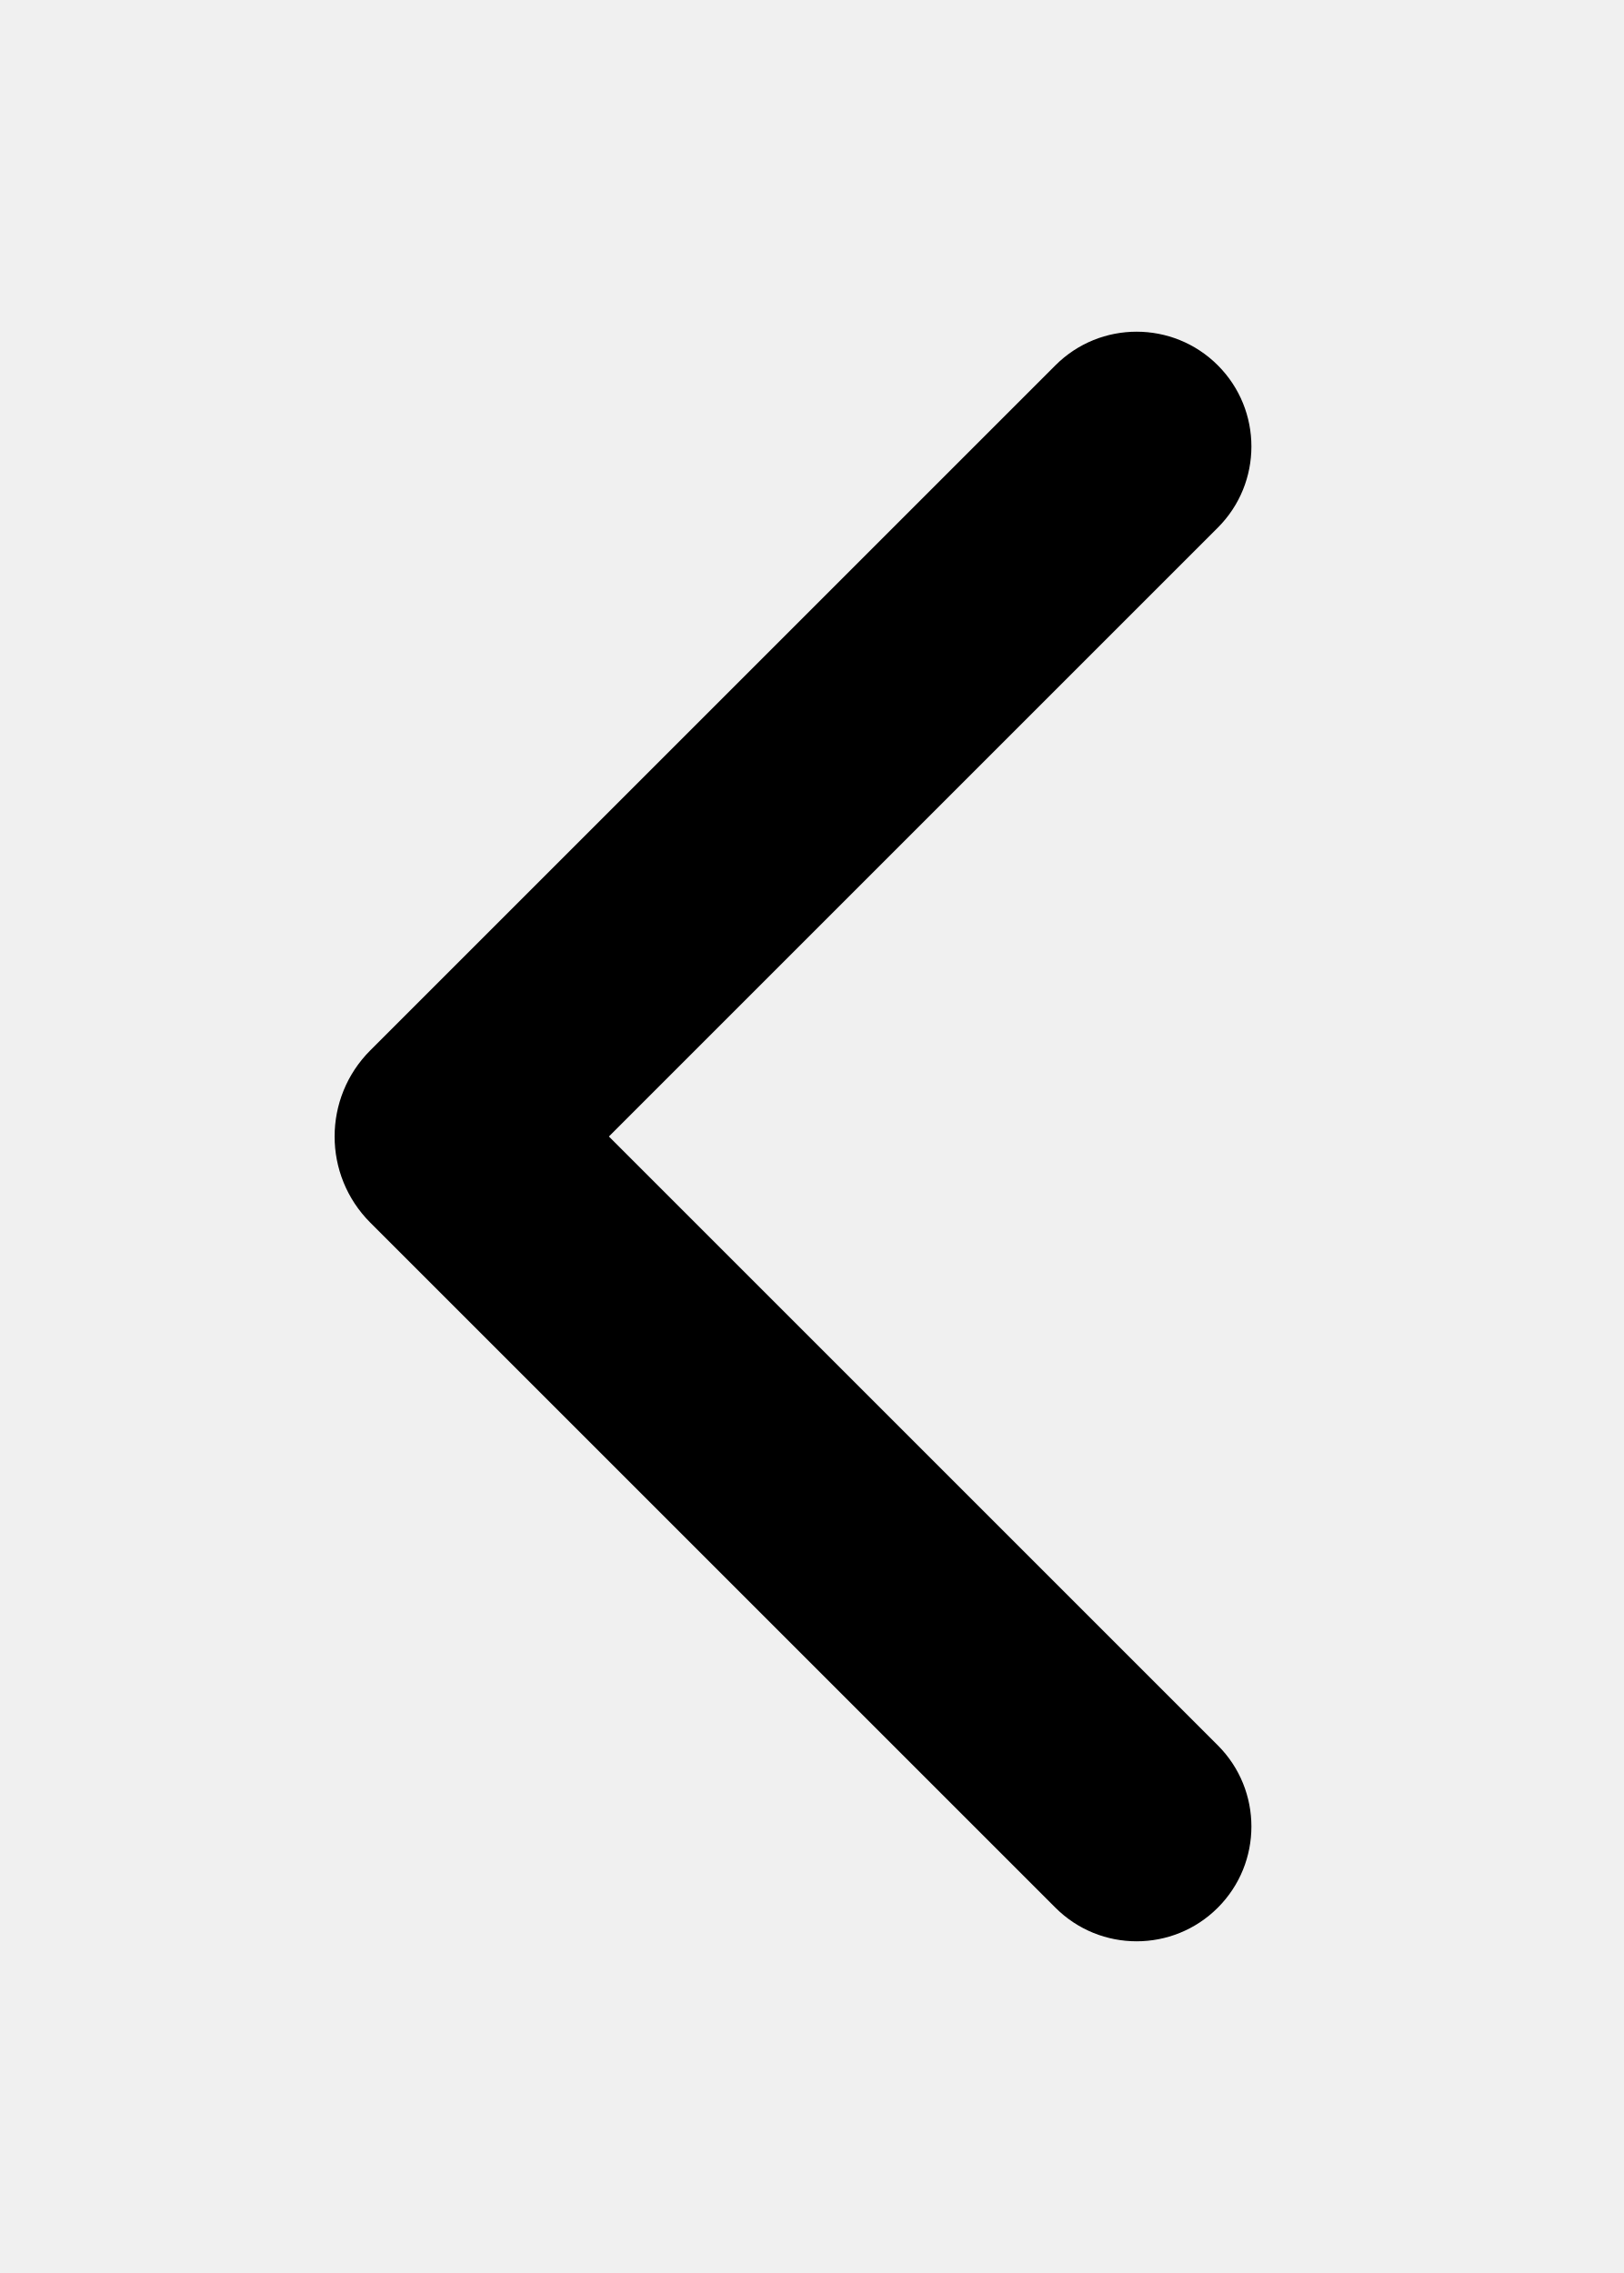
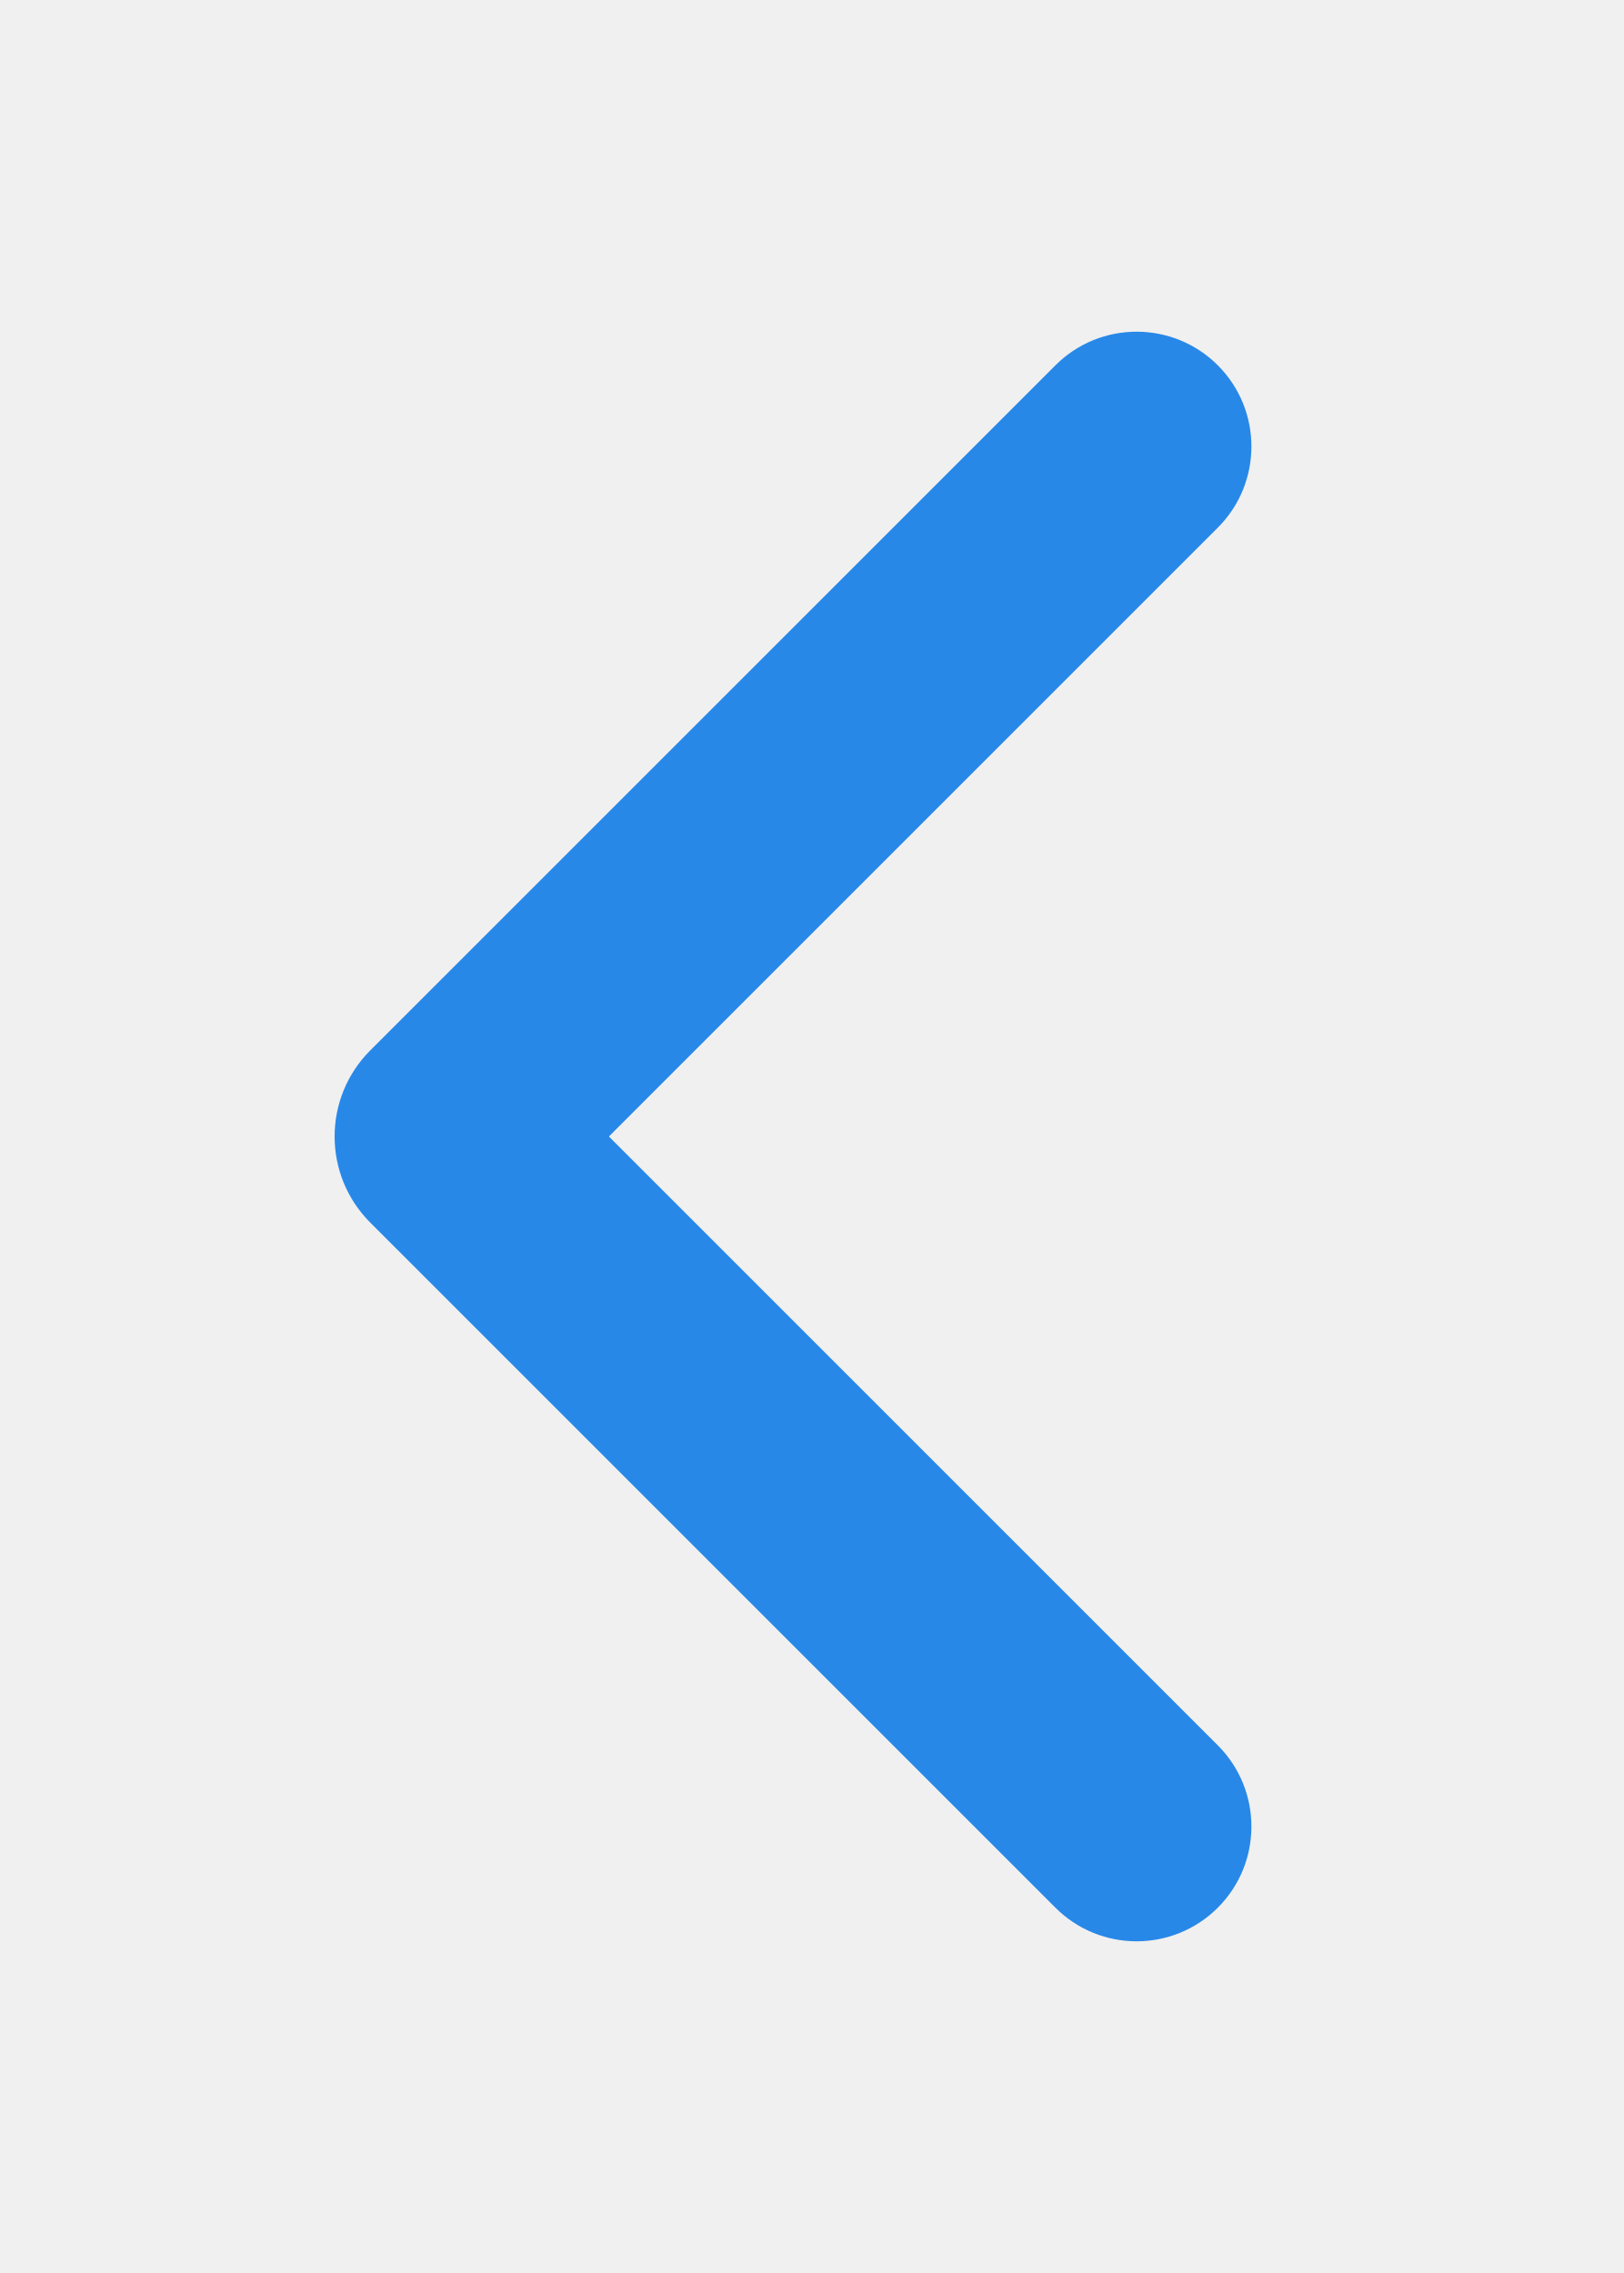
- <svg xmlns="http://www.w3.org/2000/svg" width="20px" height="28px" viewBox="0 0 20 28" version="1.1">
-   <defs />
-   <g id="Page-2" stroke="none" stroke-width="1" fill="none" fill-rule="evenodd">
-     <g id="chevron_back_28">
-       <rect id="Body" x="0" y="0" width="20" height="28" />
-       <path d="M4.561,12.939 L13,4.5 C13.552,3.948 14.448,3.948 15,4.5 L15,4.5 C15.552,5.052 15.552,5.948 15,6.5 L7.5,14 L15,21.5 C15.552,22.052 15.552,22.948 15,23.5 L15,23.5 C14.448,24.052 13.552,24.052 13,23.5 L4.561,15.061 C3.975,14.475 3.975,13.525 4.561,12.939 Z" id="Chevron" fill="currentColor" />
+ <svg xmlns="http://www.w3.org/2000/svg" width="20" height="28" viewBox="0 0 20 28" fill="none">
+   <g id="chevron_back_28 1" clip-path="url(#clip0_46_338)">
+     <g id="Page-2">
+       <g id="chevron_back_28">
+         <path id="Chevron" fill-rule="evenodd" clip-rule="evenodd" d="M4.561 12.939L13 4.5C13.552 3.948 14.448 3.948 15 4.5C15.552 5.052 15.552 5.948 15 6.5L7.5 14L15 21.5C15.552 22.052 15.552 22.948 15 23.5C14.448 24.052 13.552 24.052 13 23.5L4.561 15.061C3.975 14.475 3.975 13.525 4.561 12.939Z" fill="#2788E8" />
+       </g>
    </g>
  </g>
+   <defs>
+     <clipPath id="clip0_46_338">
+       <rect width="20" height="28" fill="white" />
+     </clipPath>
+   </defs>
</svg>
